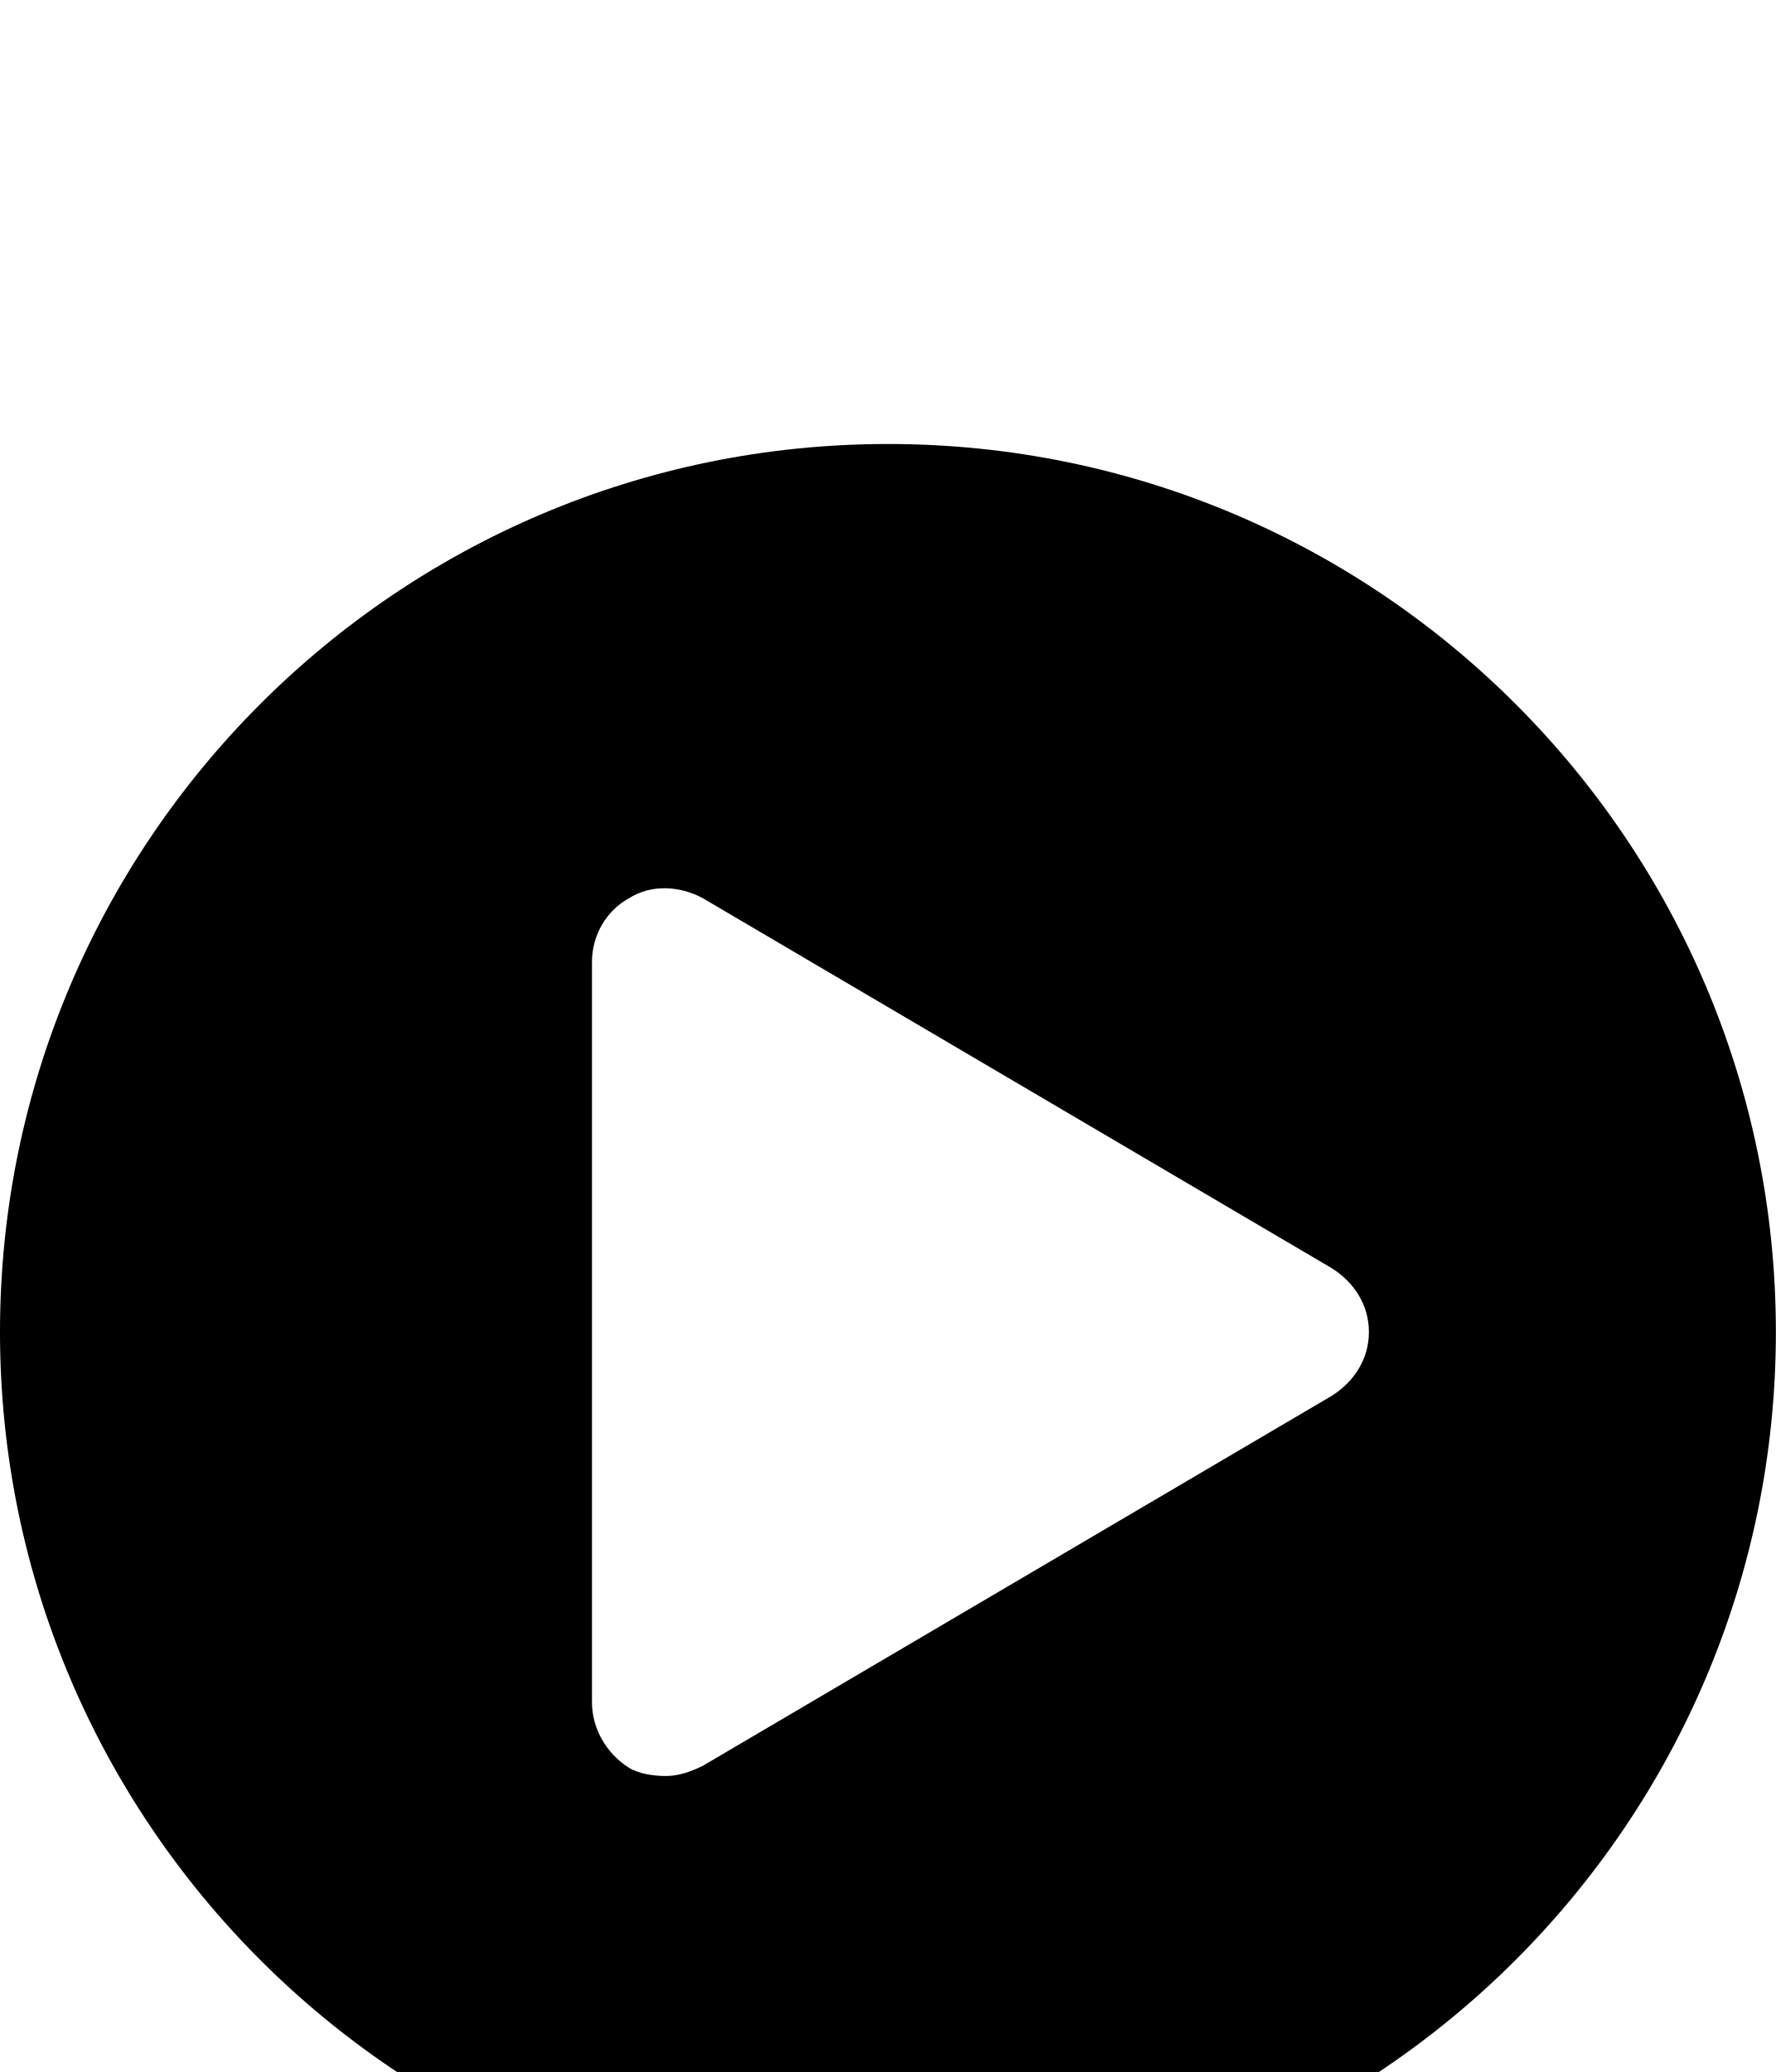
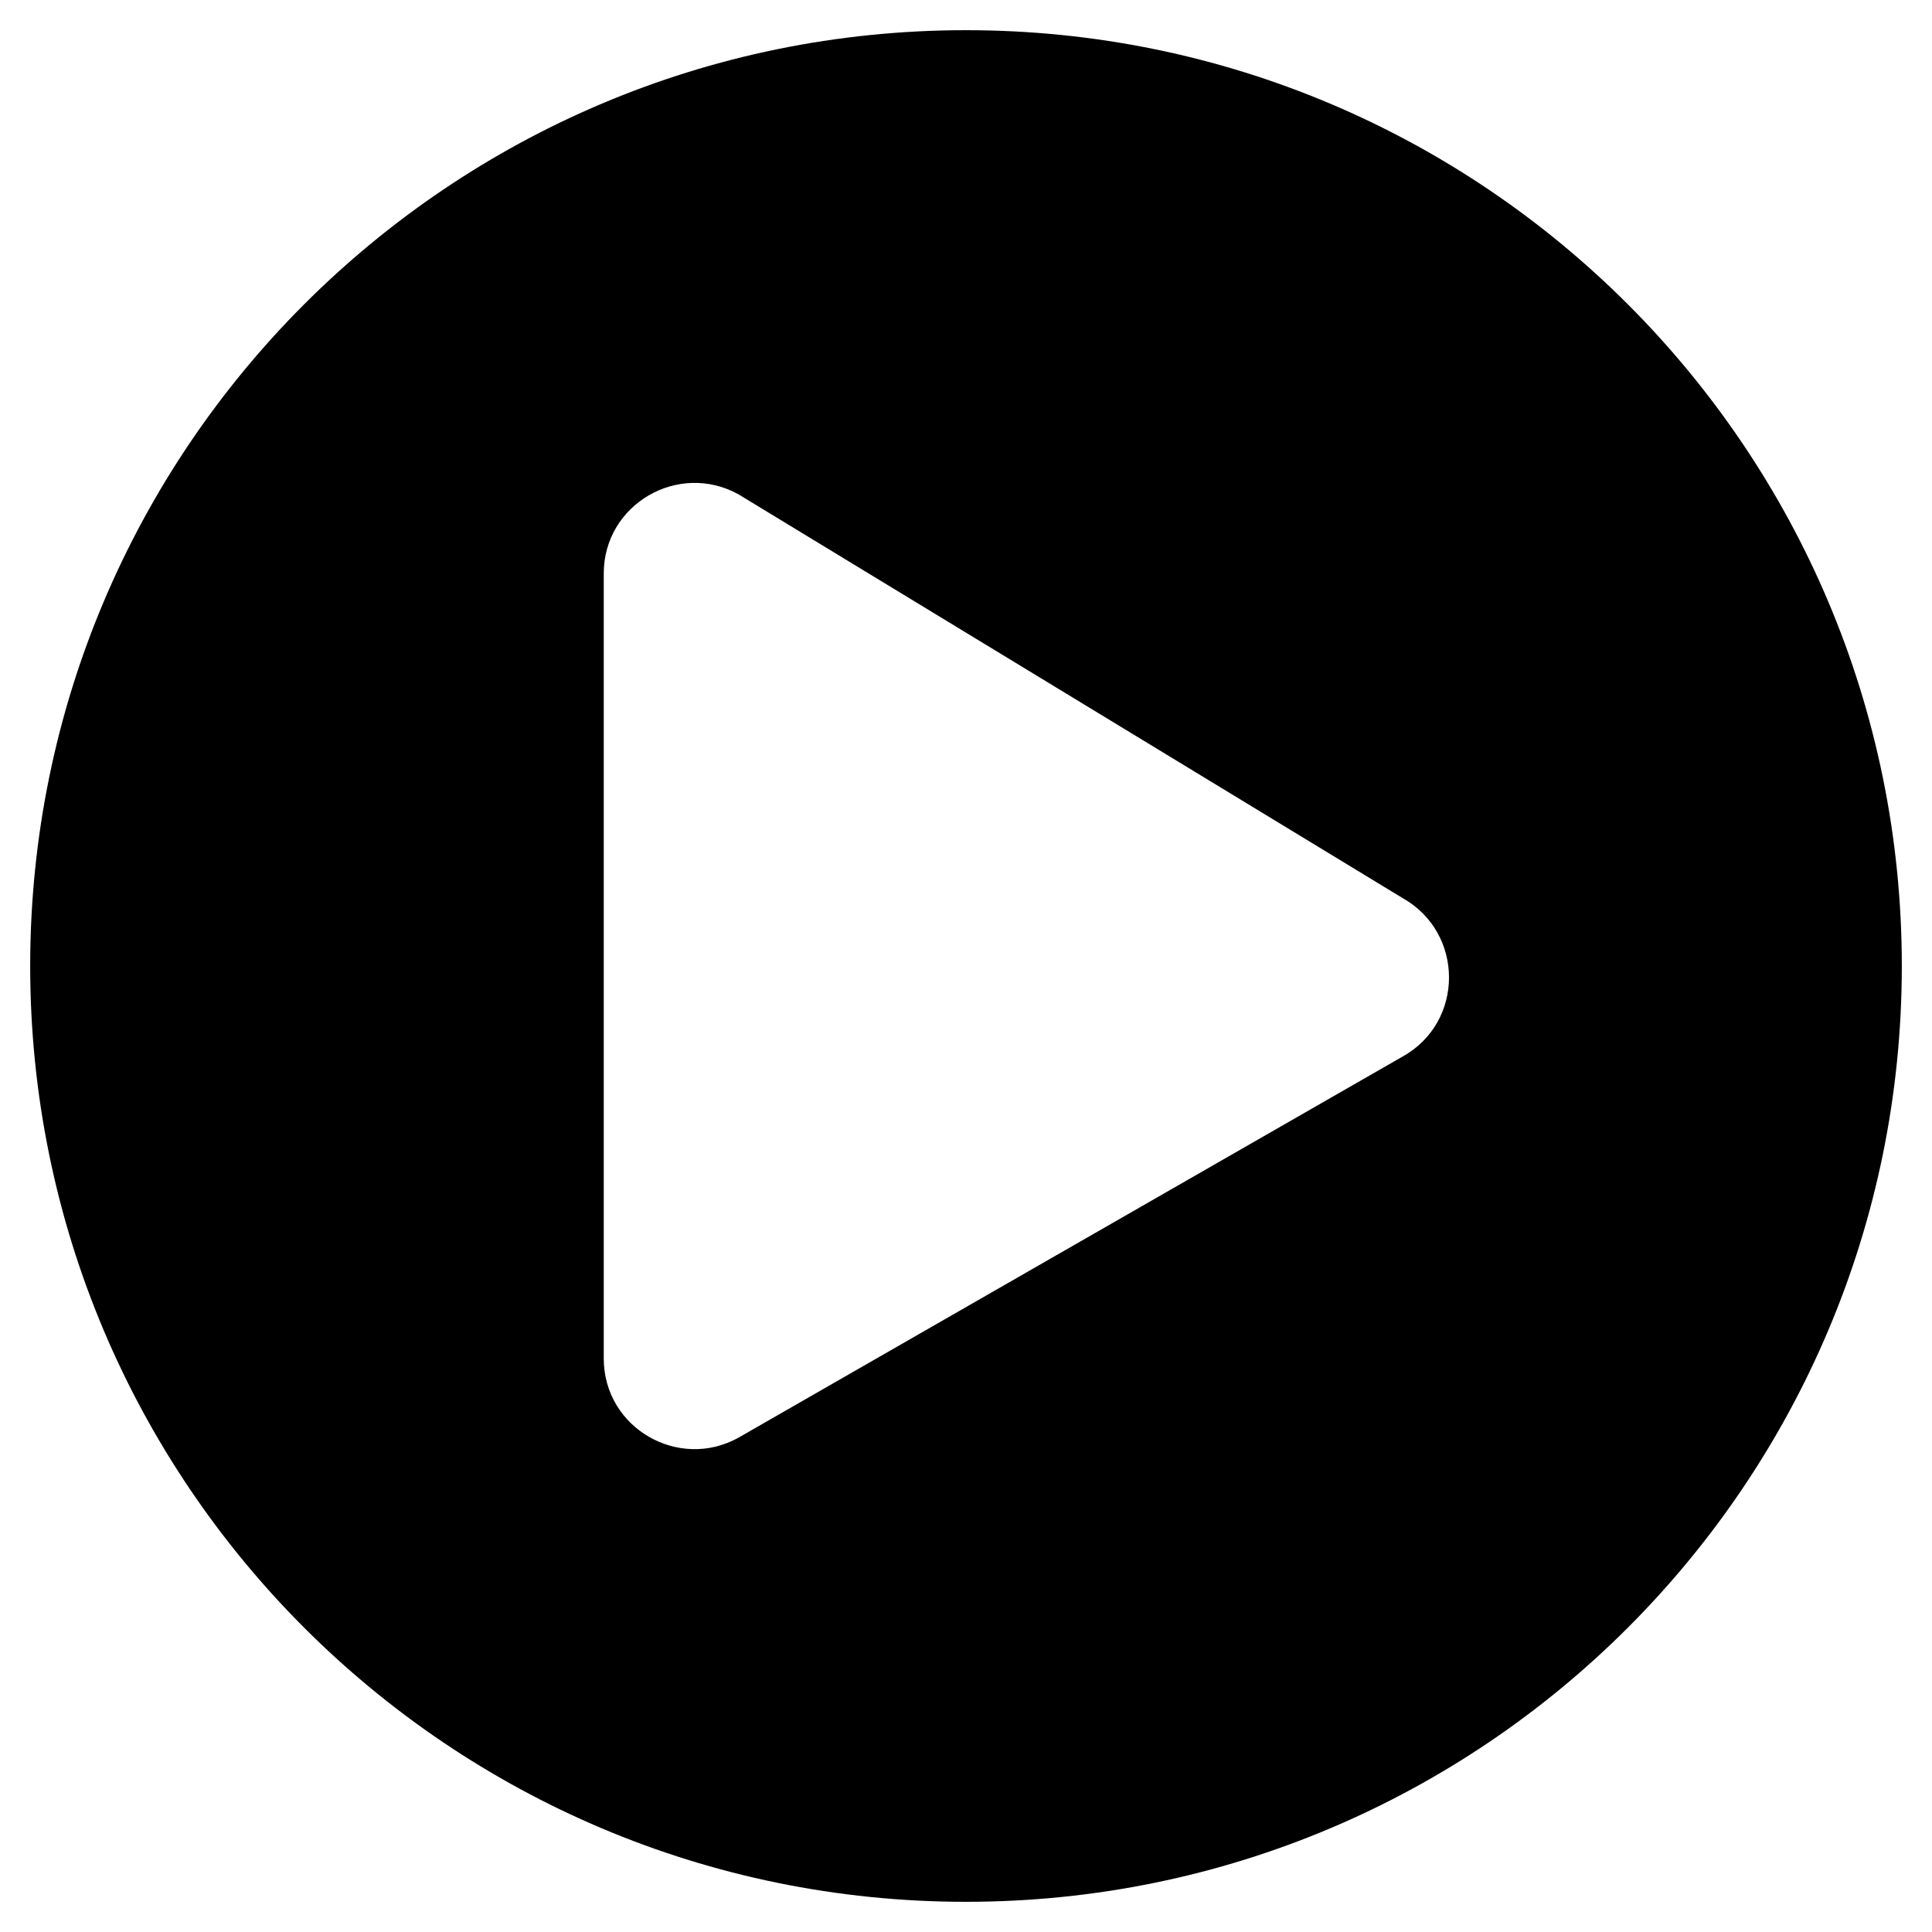
- <svg xmlns="http://www.w3.org/2000/svg" viewBox="0 -144 864 1008">
-   <path fill="currentColor" d="M342 715l306-180c11-7 18-18 18-31s-7-24-18-31L342 293c-11-6-25-7-36 0-11 6-18 18-18 31v360c0 13 7 25 18 32 5 3 12 4 18 4s12-2 18-5zm90-643c239 0 432 194 432 432S671 936 432 936 0 742 0 504 193 72 432 72z" />
+ <svg xmlns="http://www.w3.org/2000/svg" viewBox="0 0 512 512">
+   <path d="M256 8C119 8 8 119 8 256s111 248 248 248 248-111 248-248S393 8 256 8zm115.7 272l-176 101c-15.8 8.8-35.7-2.5-35.7-21V152c0-18.4 19.8-29.8 35.7-21l176 107c16.4 9.2 16.4 32.9 0 42z" />
</svg>
